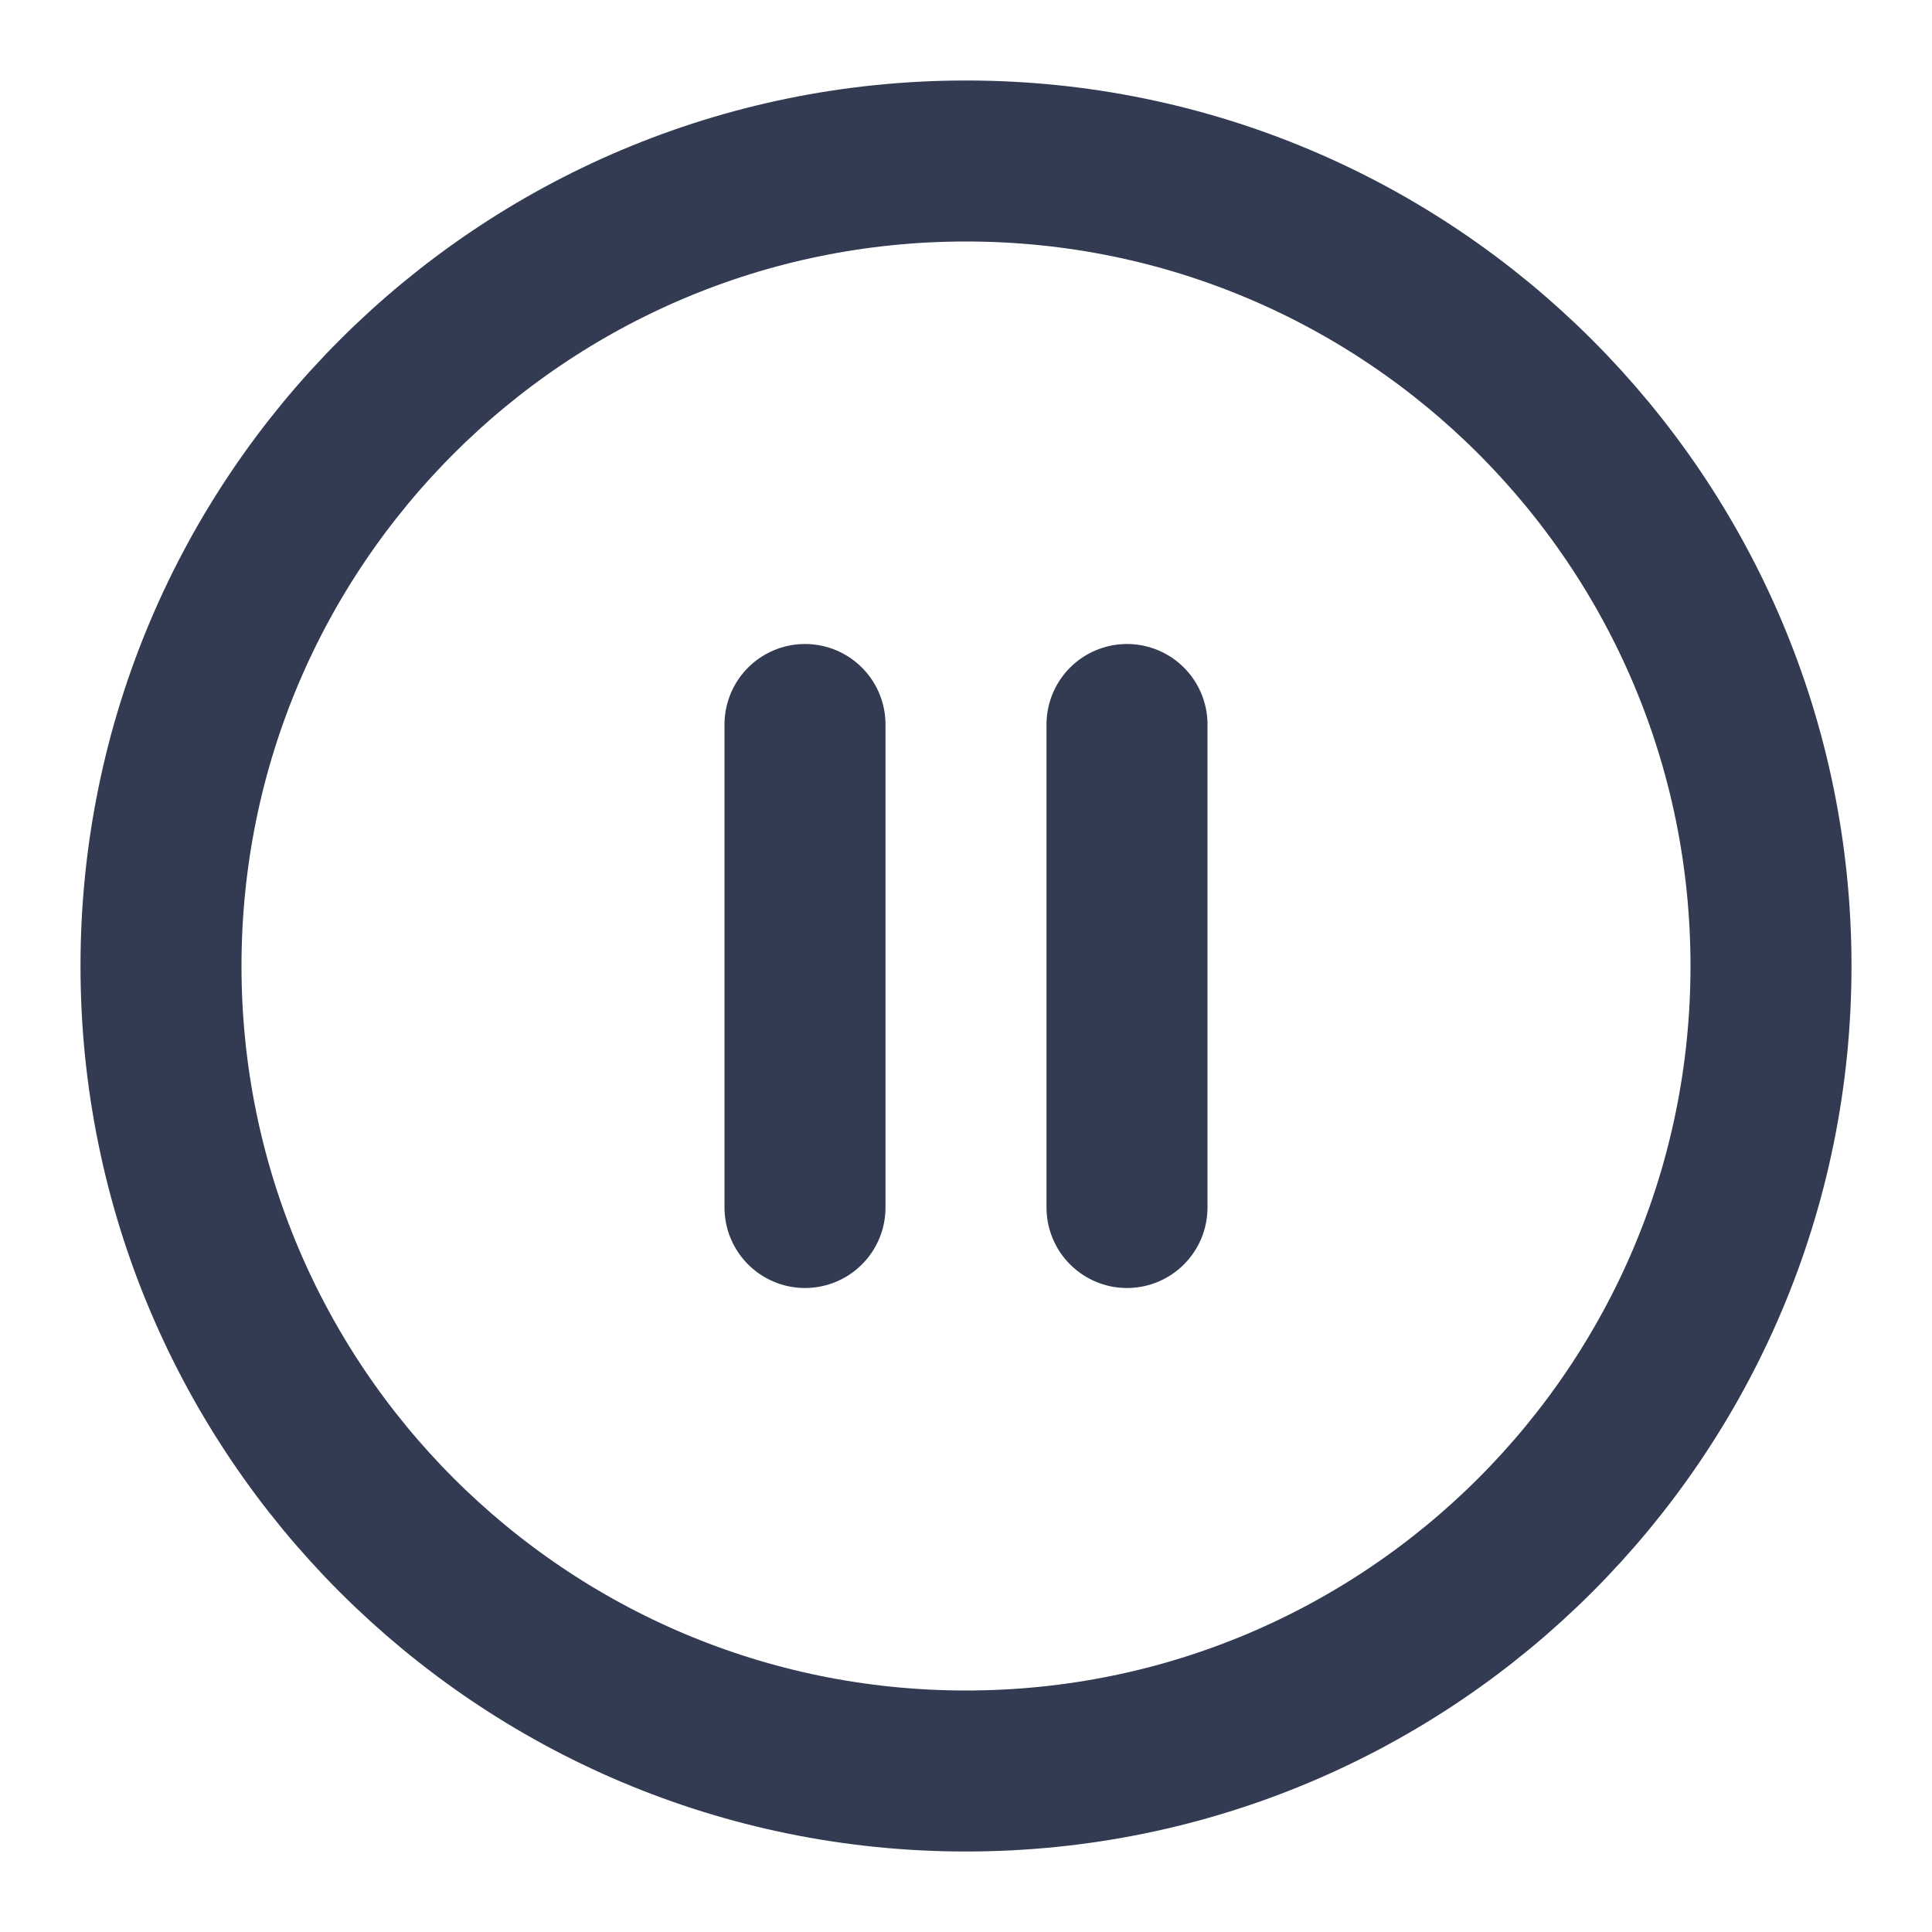
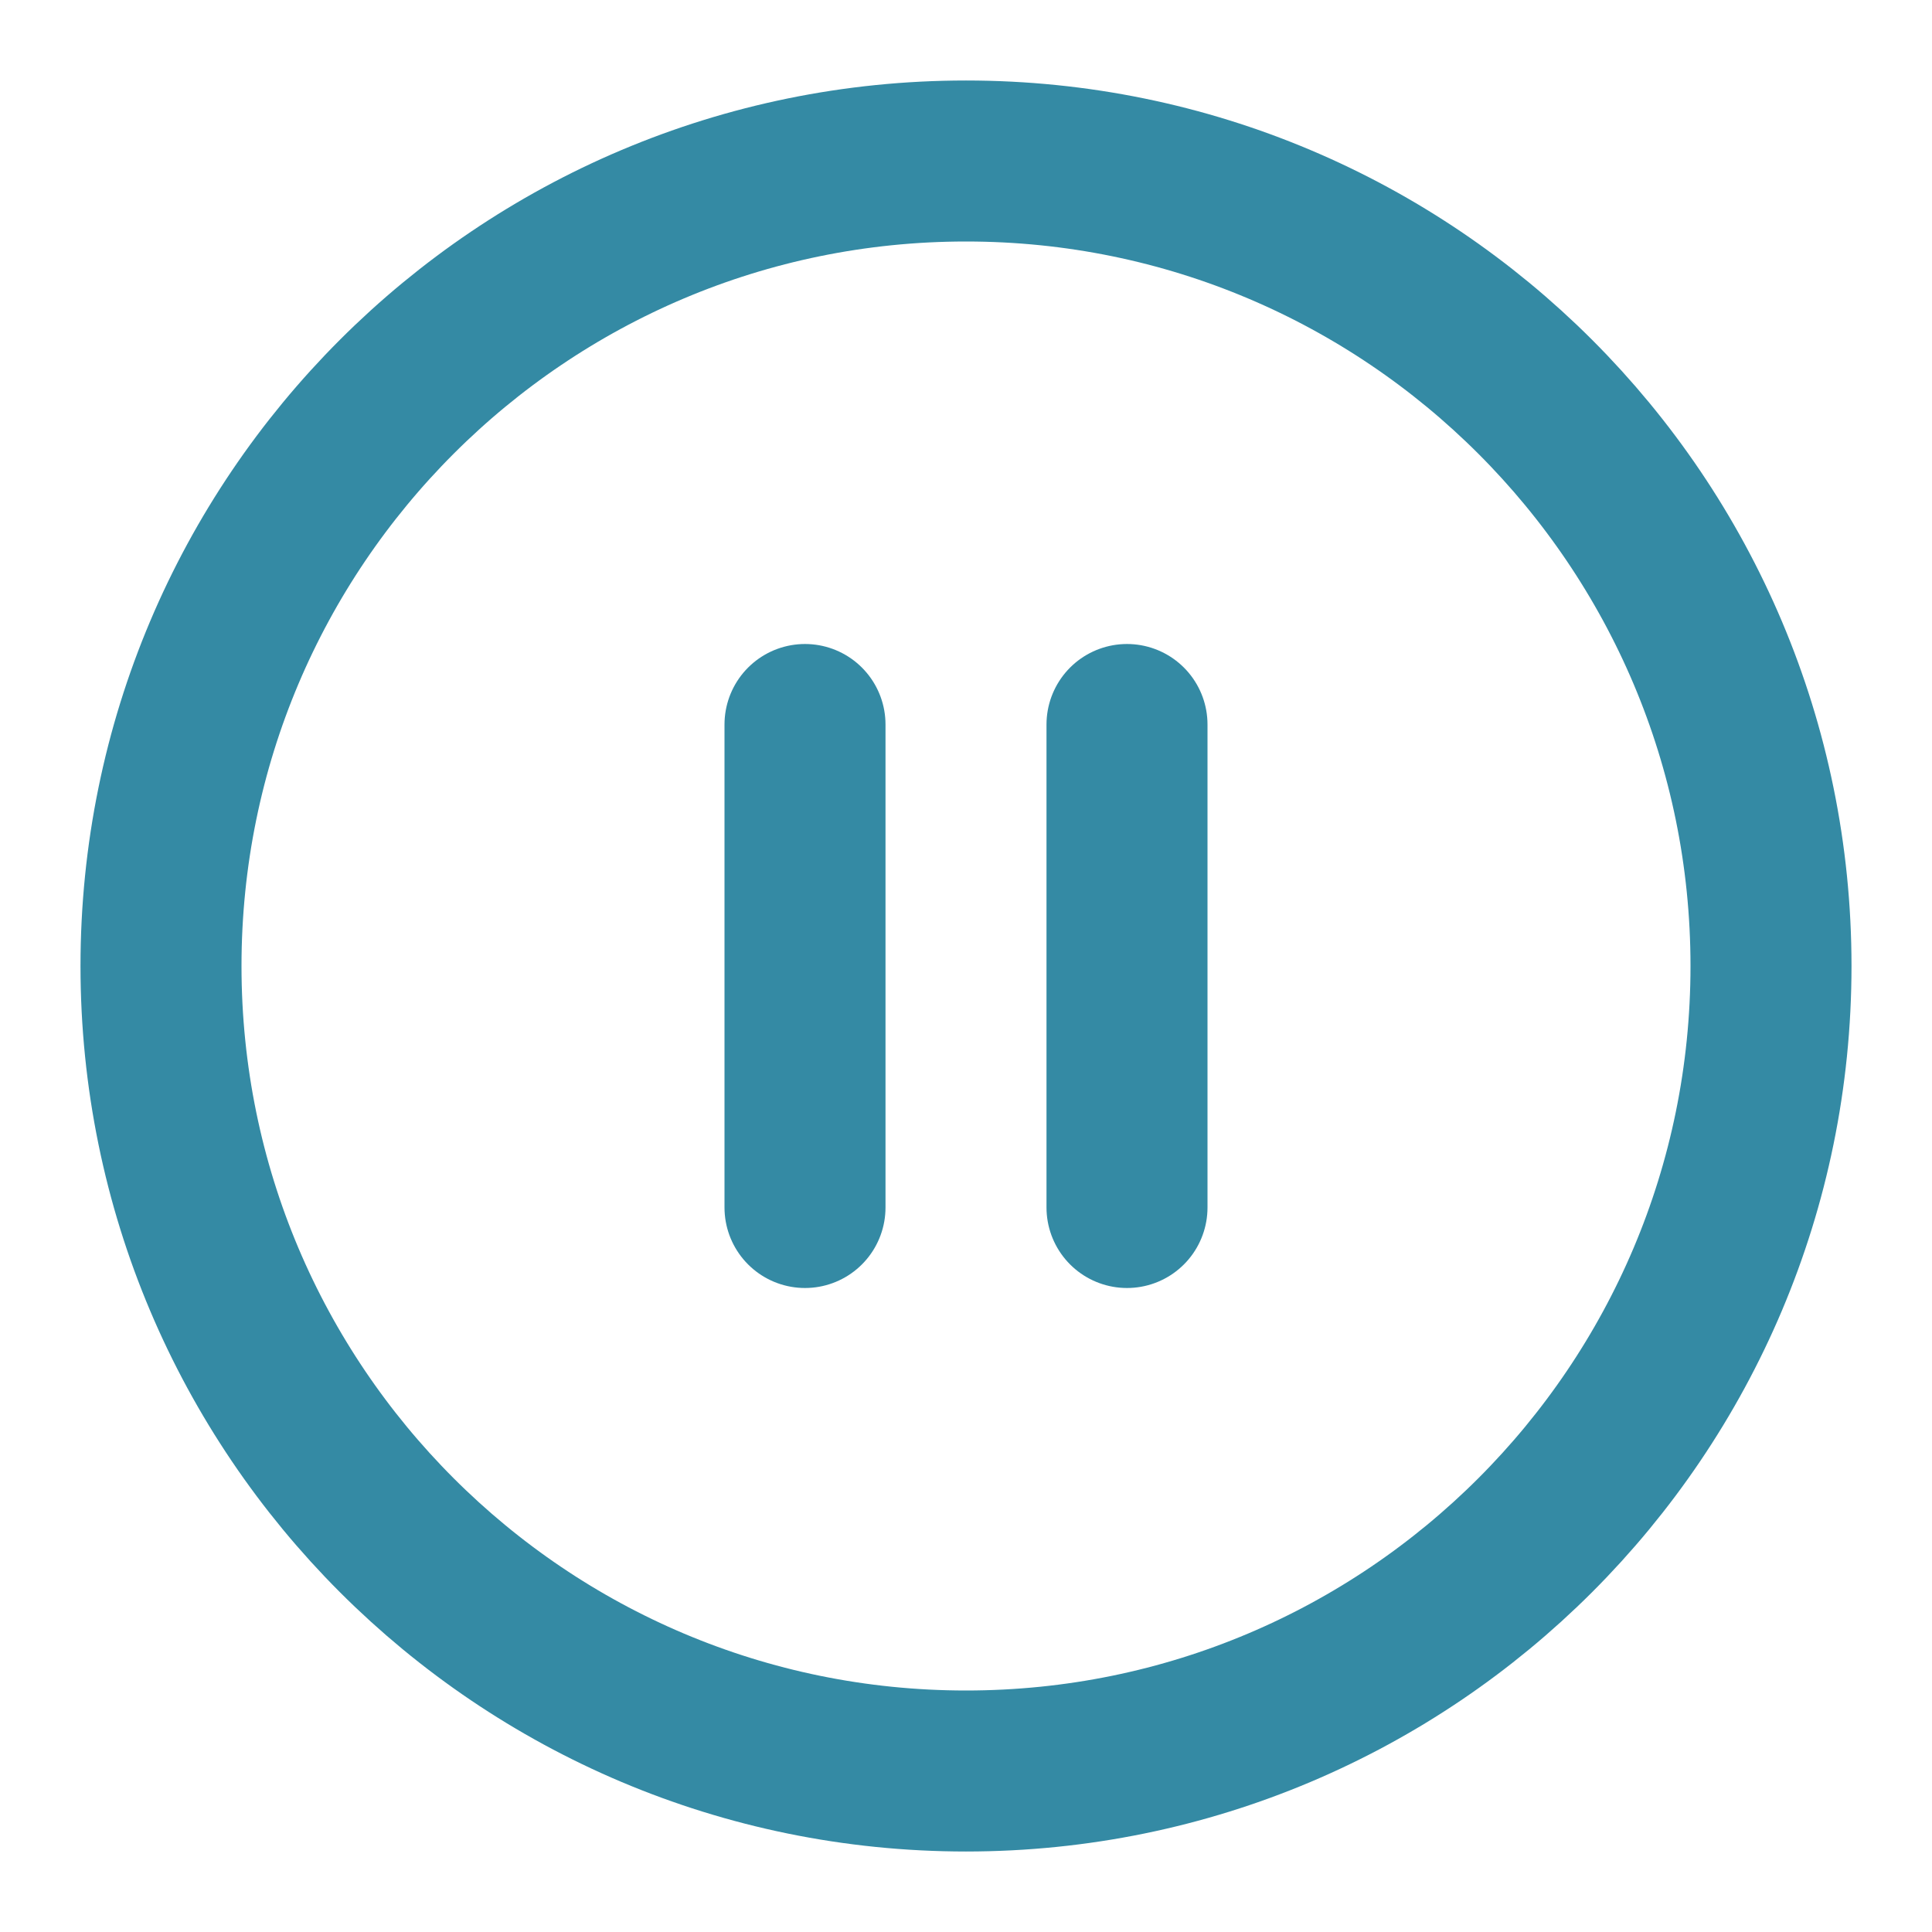
- <svg xmlns="http://www.w3.org/2000/svg" width="24" height="24" viewBox="0 0 24 24" fill="none" stroke="#323B52" stroke-width="2" stroke-linecap="round" stroke-linejoin="round" class="feather feather-pause-circle">
+ <svg xmlns="http://www.w3.org/2000/svg" width="24" height="24" viewBox="0 0 24 24" fill="none" stroke="#348aa4" stroke-width="2" stroke-linecap="round" stroke-linejoin="round" class="feather feather-pause-circle">
  <circle cx="12" cy="12" r="10" />
  <line x1="10" y1="15" x2="10" y2="9" />
  <line x1="14" y1="15" x2="14" y2="9" />
</svg>
